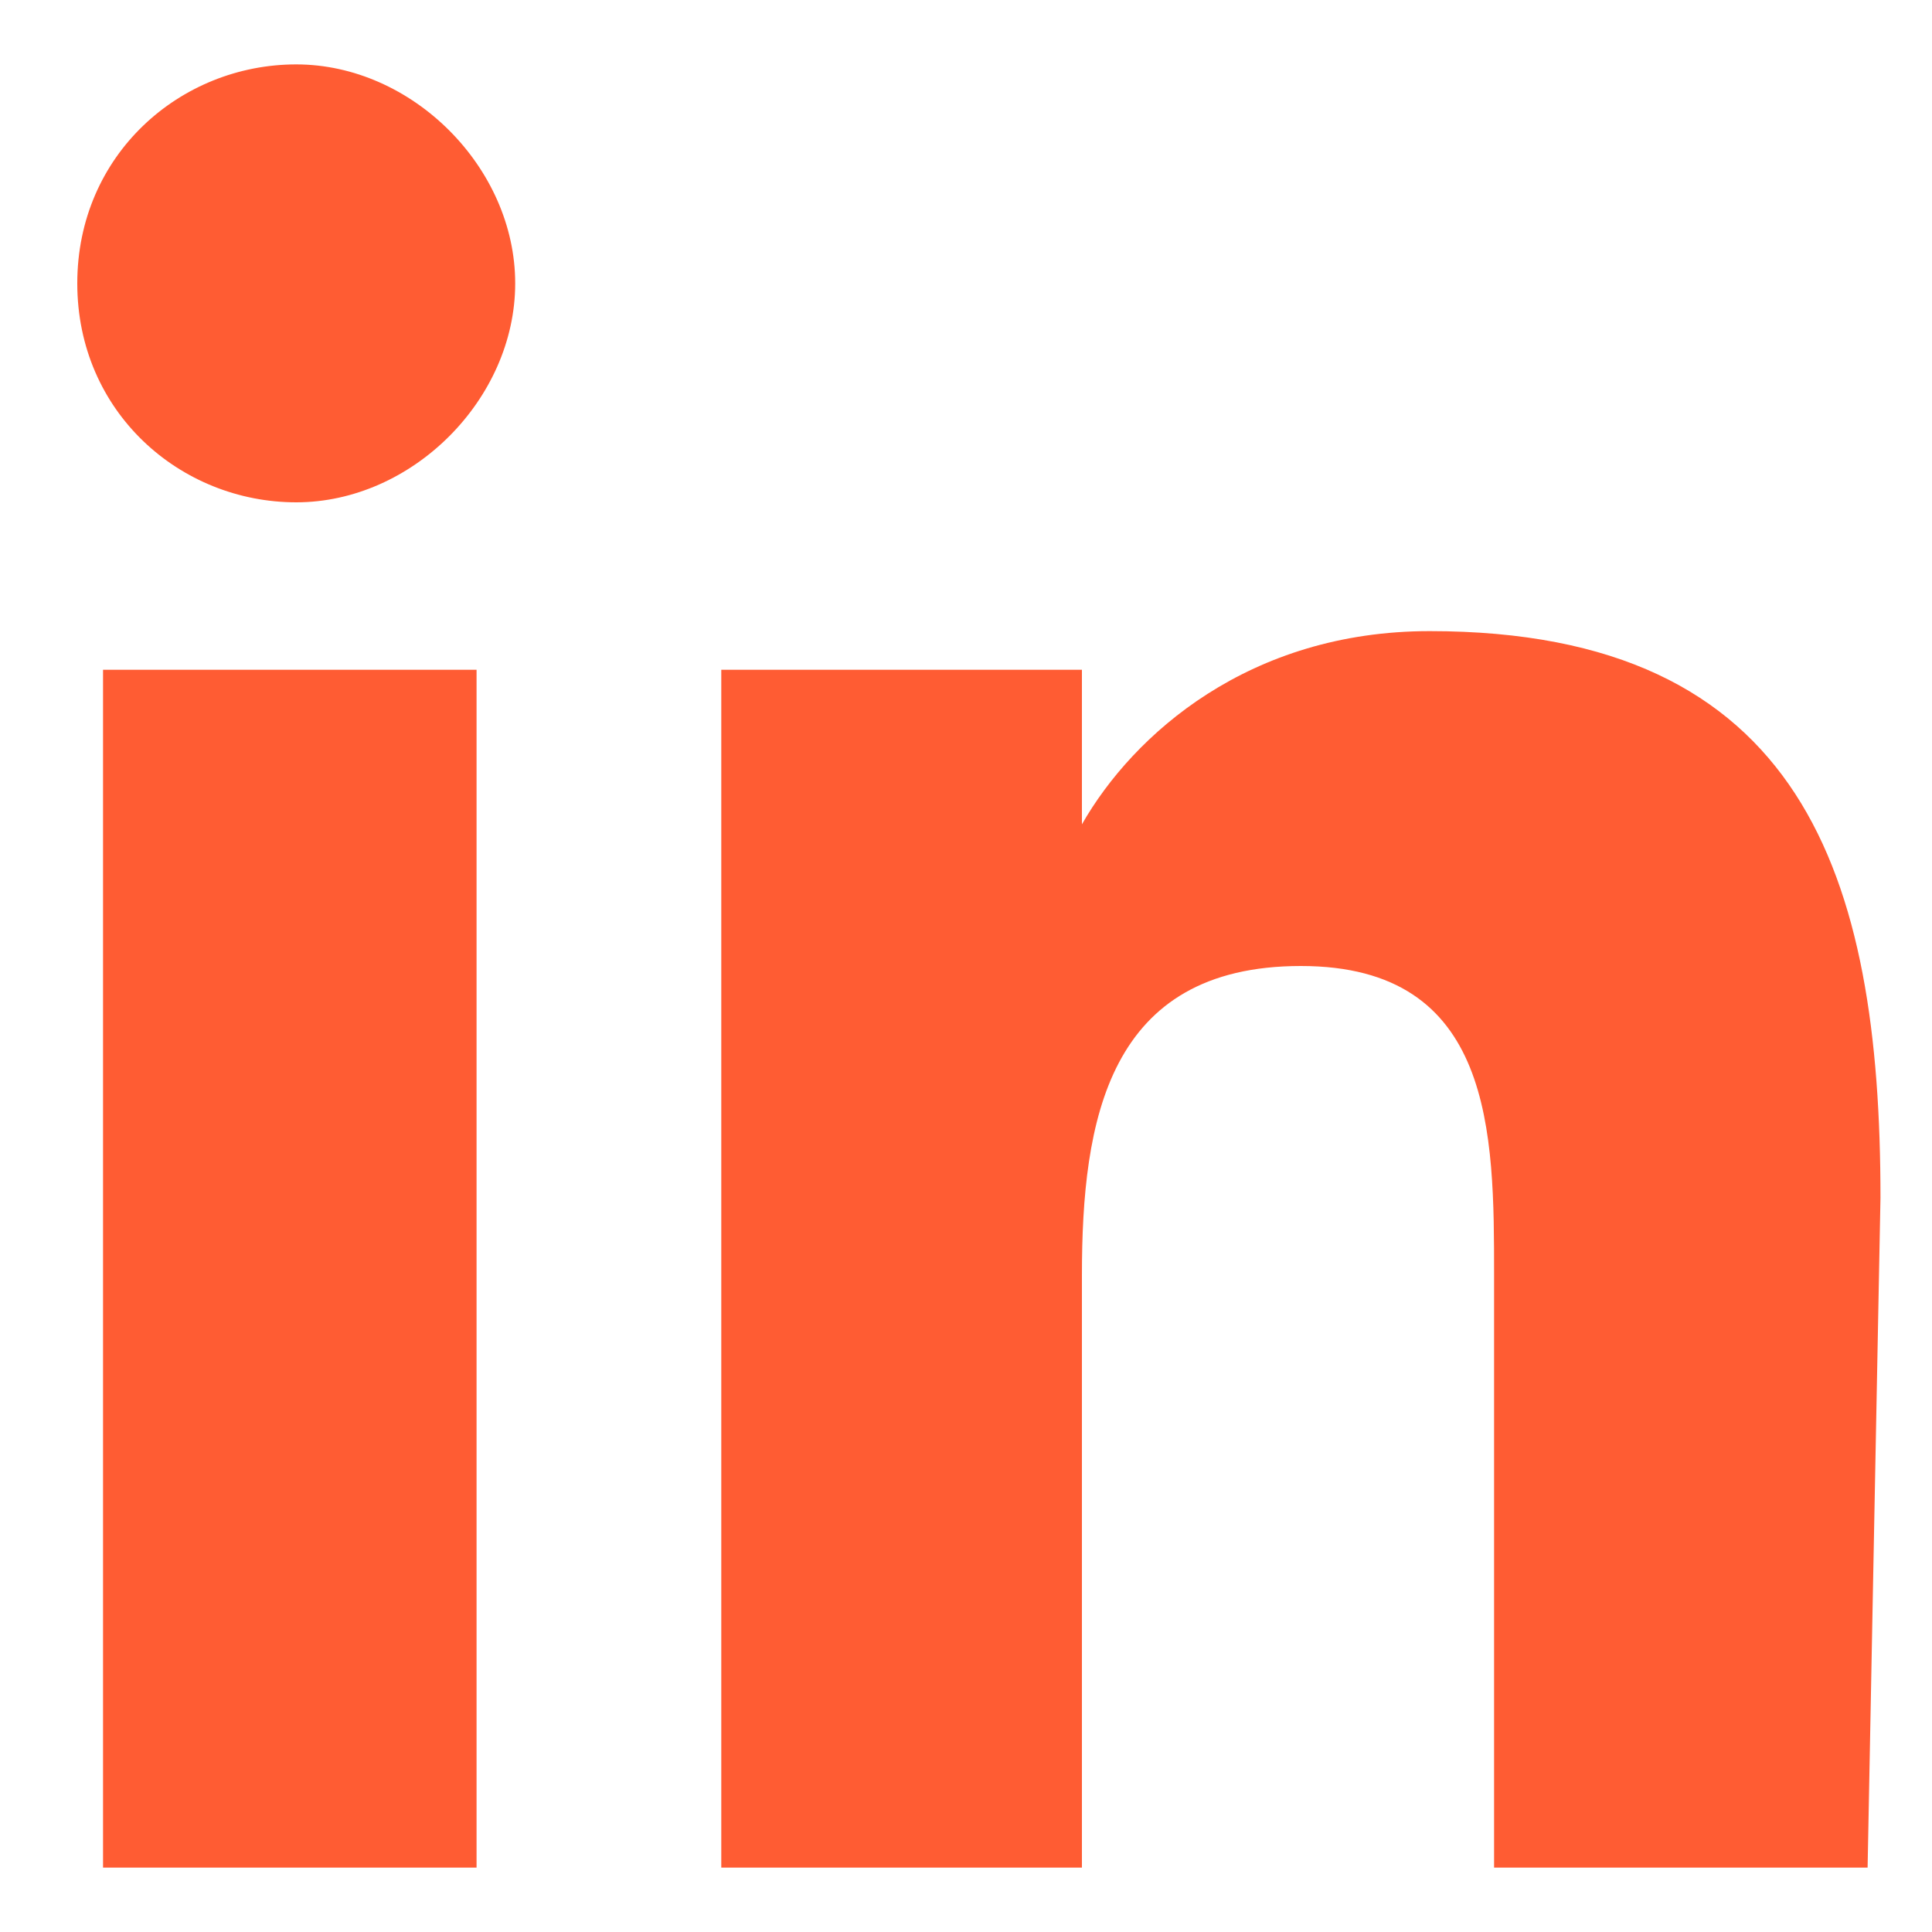
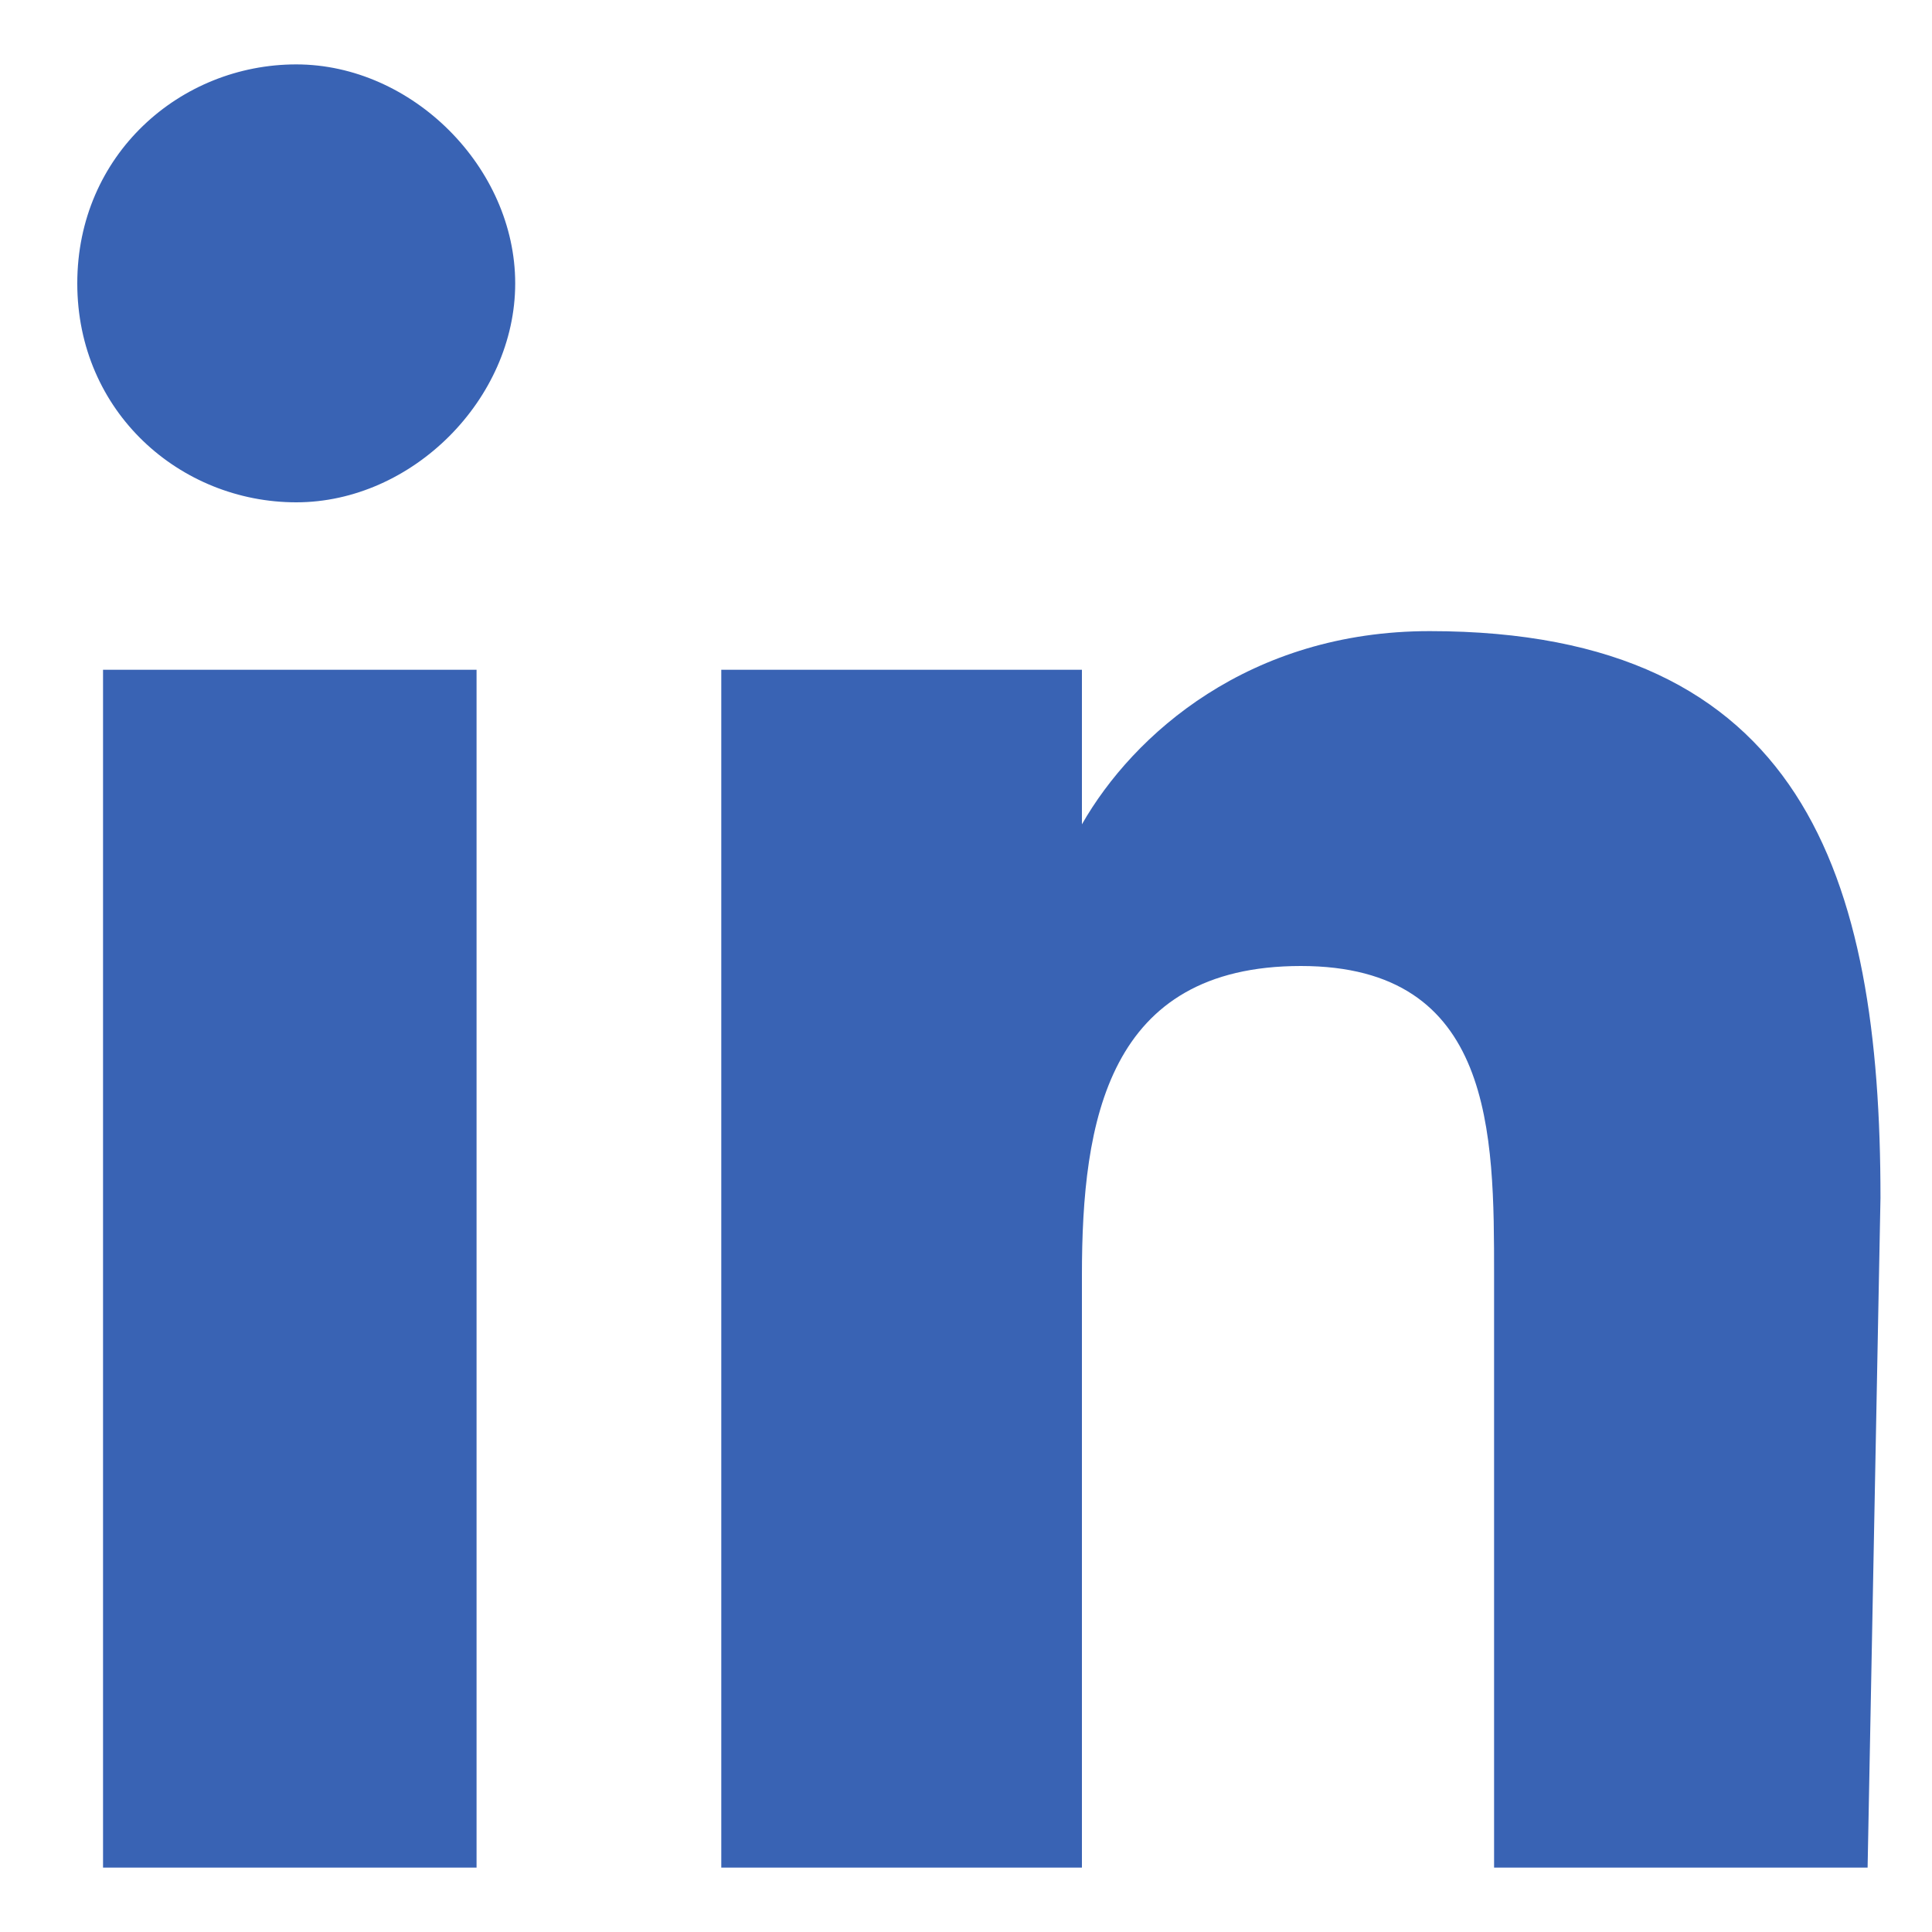
<svg xmlns="http://www.w3.org/2000/svg" version="1.1" id="Ebene_1" x="0px" y="0px" viewBox="0 0 15 15" style="enable-background:new 0 0 15 15;" xml:space="preserve">
  <style type="text/css">
- 	.st0{fill:#FF5C33;}
+ 	.st0{fill:#3963B4;}
</style>
-   <path class="st0" d="M3.7,14.5H0.8V5.2h2.9V14.5z M2.3,3.9c-0.9,0-1.7-0.7-1.7-1.7s0.8-1.7,1.7-1.7S4,1.3,4,2.2S3.2,3.9,2.3,3.9z   M14.5,14.5h-2.9V9.9c0-1.1,0-2.4-1.5-2.4S8.4,8.7,8.4,9.9v4.6H5.6V5.2h2.8v1.2h0c0.4-0.7,1.3-1.5,2.7-1.5c2.9,0,3.5,1.9,3.5,4.4  L14.5,14.5L14.5,14.5L14.5,14.5z" />
+   <path class="st0" d="M3.7,14.5H0.8V5.2h2.9V14.5z M2.3,3.9c-0.9,0-1.7-0.7-1.7-1.7s0.8-1.7,1.7-1.7S4,1.3,4,2.2S3.2,3.9,2.3,3.9z   M14.5,14.5h-2.9V9.9c0-1.1,0-2.4-1.5-2.4S8.4,8.7,8.4,9.9v4.6H5.6V5.2h2.8v1.2l0,0c0.4-0.7,1.3-1.5,2.7-1.5c2.9,0,3.5,1.9,3.5,4.4  L14.5,14.5L14.5,14.5L14.5,14.5z" />
</svg>
